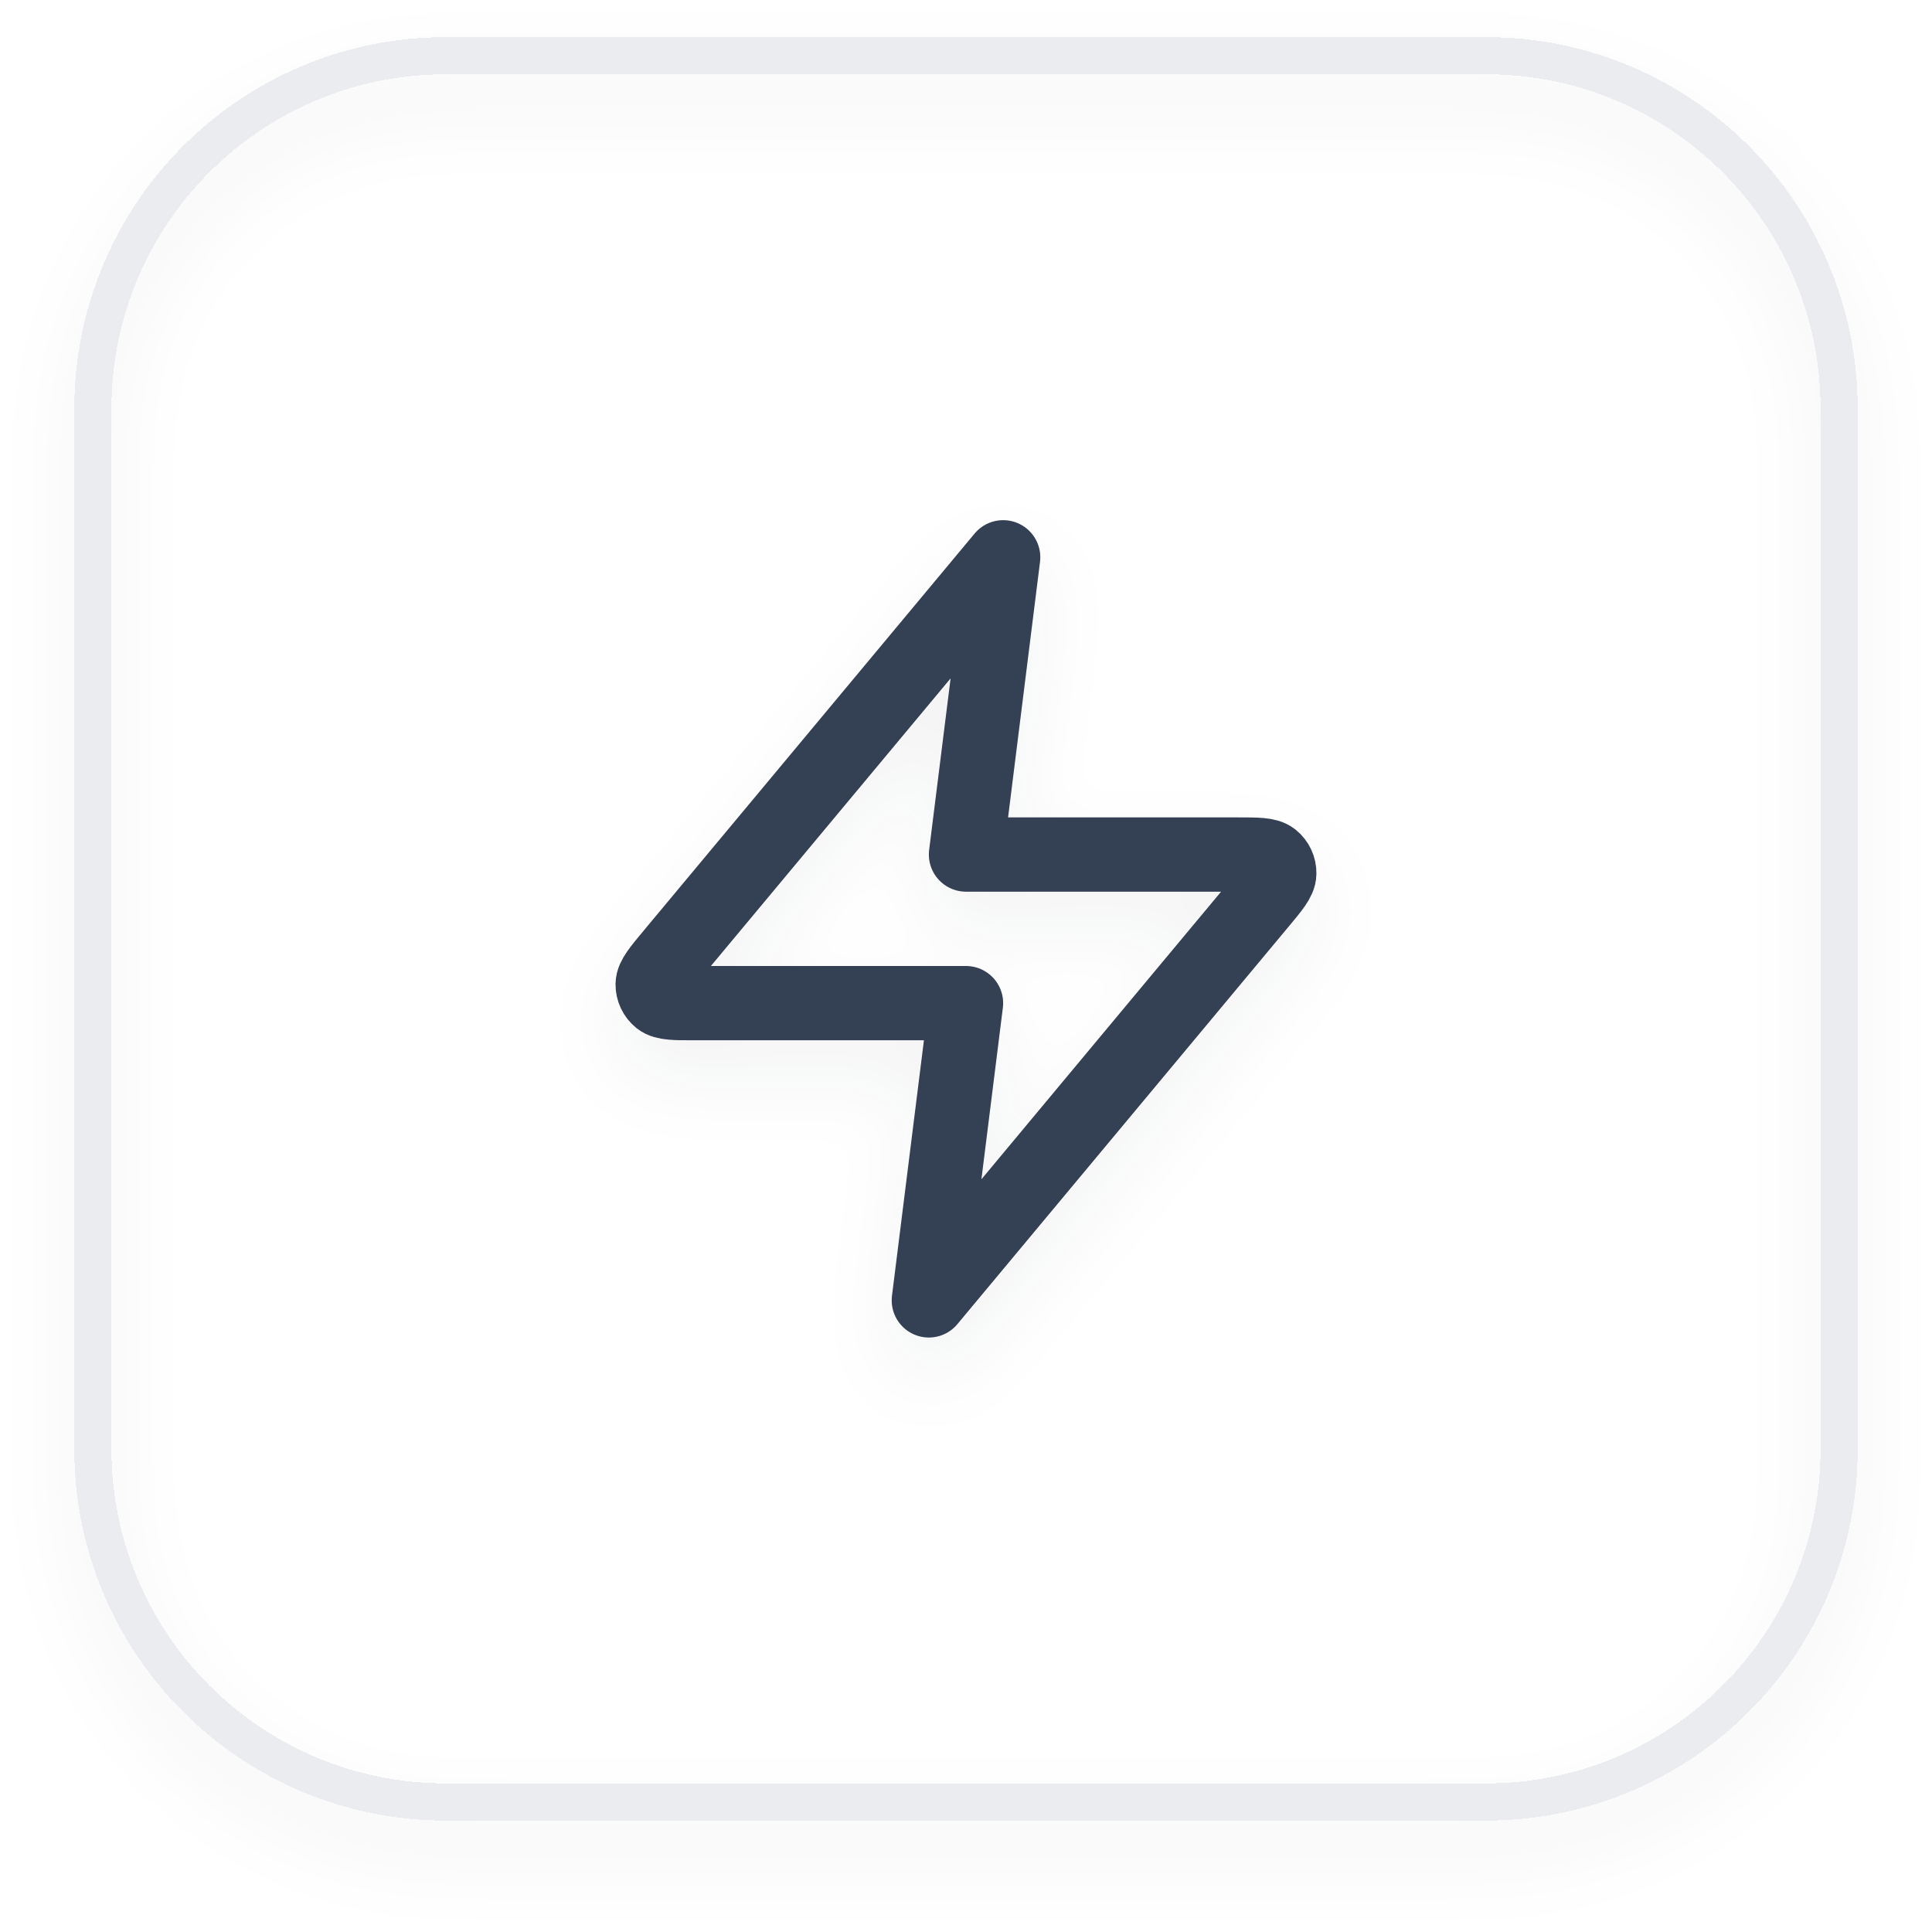
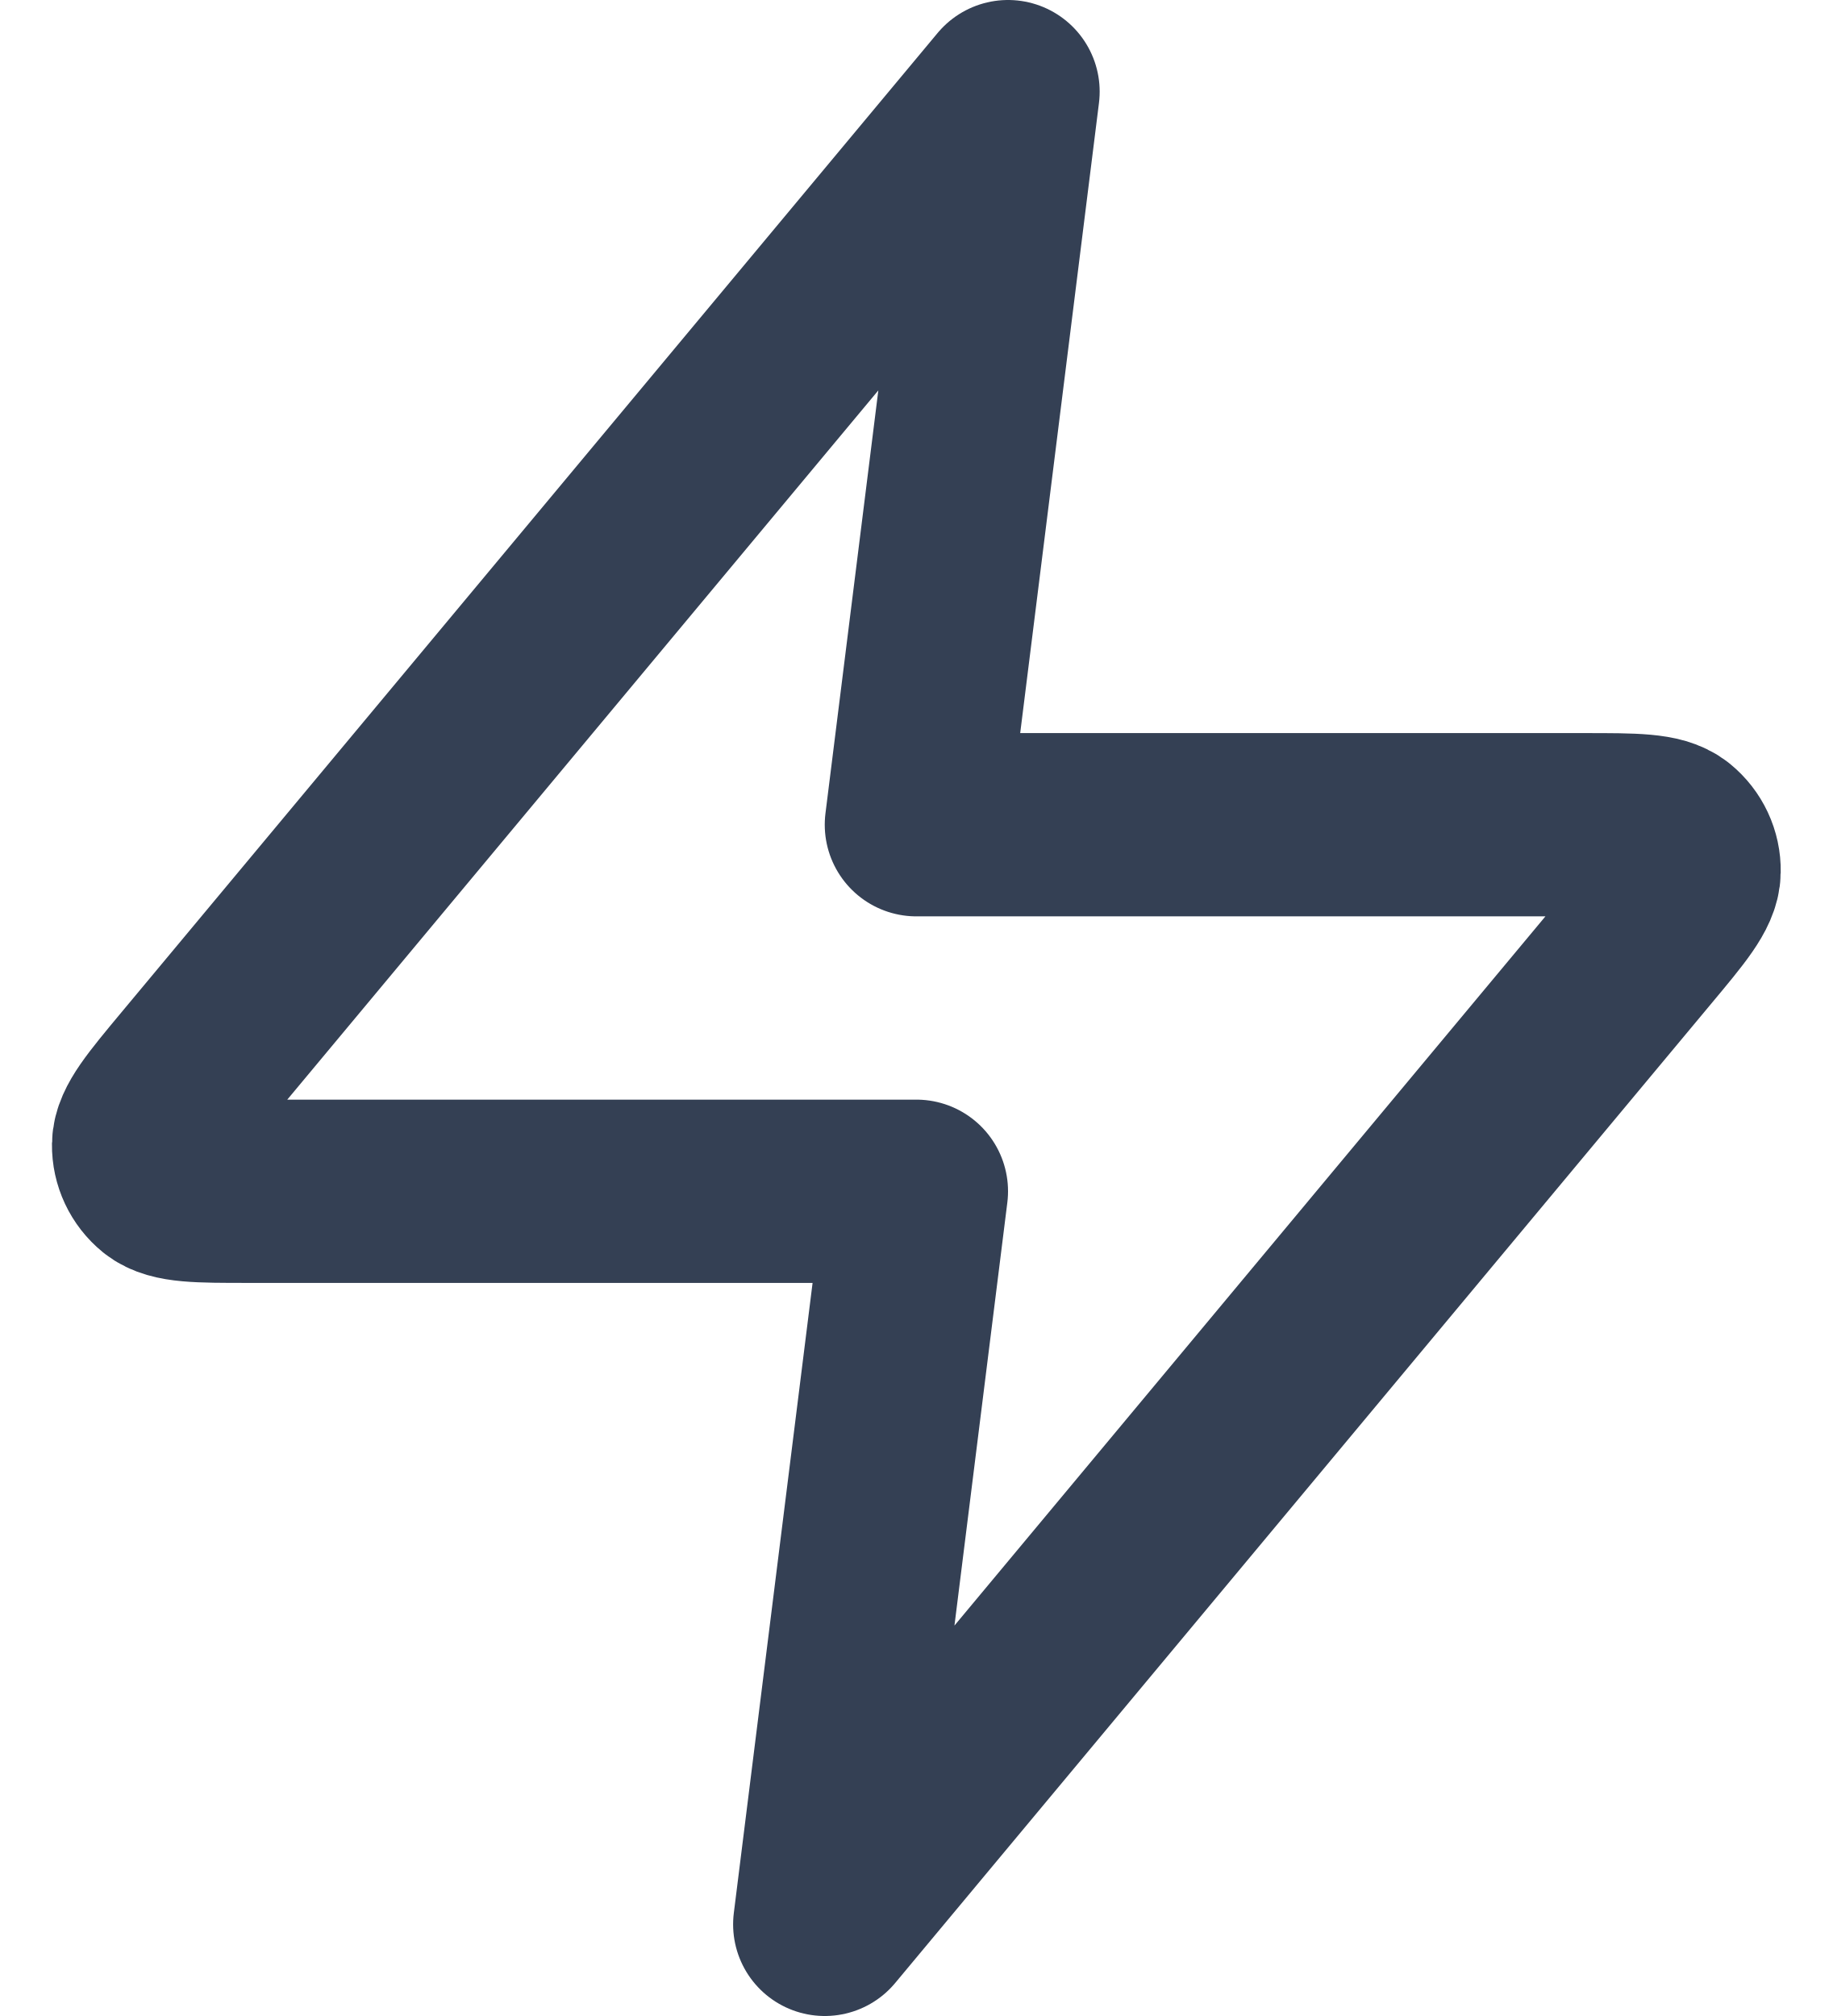
- <svg xmlns="http://www.w3.org/2000/svg" width="52" height="52" viewBox="0 0 52 52" fill="none">
-   <g filter="url(#filter0_d_9177_7583)">
-     <path d="M2.5 11C2.5 5.753 6.753 1.5 12 1.5H40C45.247 1.5 49.5 5.753 49.5 11V39C49.5 44.247 45.247 48.5 40 48.5H12C6.753 48.5 2.5 44.247 2.5 39V11Z" stroke="#EAECF0" shape-rendering="crispEdges" />
-     <path d="M27 15L18.093 25.688C17.744 26.106 17.57 26.316 17.567 26.492C17.565 26.646 17.634 26.792 17.753 26.889C17.891 27 18.163 27 18.708 27H26L25 35L33.906 24.312C34.255 23.894 34.43 23.684 34.432 23.508C34.435 23.354 34.366 23.208 34.247 23.111C34.109 23 33.837 23 33.292 23H26L27 15Z" stroke="#344054" stroke-width="2" stroke-linecap="round" stroke-linejoin="round" />
-   </g>
-   <defs>
-     <filter id="filter0_d_9177_7583" x="0" y="0" width="52" height="52" filterUnits="userSpaceOnUse" color-interpolation-filters="sRGB">
-       <feFlood flood-opacity="0" result="BackgroundImageFix" />
-       <feColorMatrix in="SourceAlpha" type="matrix" values="0 0 0 0 0 0 0 0 0 0 0 0 0 0 0 0 0 0 127 0" result="hardAlpha" />
-       <feOffset dy="1" />
-       <feGaussianBlur stdDeviation="1" />
-       <feComposite in2="hardAlpha" operator="out" />
-       <feColorMatrix type="matrix" values="0 0 0 0 0.063 0 0 0 0 0.094 0 0 0 0 0.157 0 0 0 0.05 0" />
-       <feBlend mode="normal" in2="BackgroundImageFix" result="effect1_dropShadow_9177_7583" />
-       <feBlend mode="normal" in="SourceGraphic" in2="effect1_dropShadow_9177_7583" result="shape" />
-     </filter>
-   </defs>
+ <svg xmlns="http://www.w3.org/2000/svg" width="20" height="22" viewBox="0 0 20 22" fill="none">
+   <path d="M11 1L2.093 11.688C1.745 12.106 1.57 12.316 1.567 12.492C1.565 12.646 1.634 12.792 1.753 12.889C1.891 13 2.163 13 2.708 13H10L9 21L17.906 10.312C18.255 9.894 18.43 9.684 18.432 9.508C18.435 9.354 18.366 9.208 18.247 9.111C18.109 9 17.837 9 17.292 9H10L11 1Z" stroke="#344054" stroke-width="2" stroke-linecap="round" stroke-linejoin="round" />
</svg>
